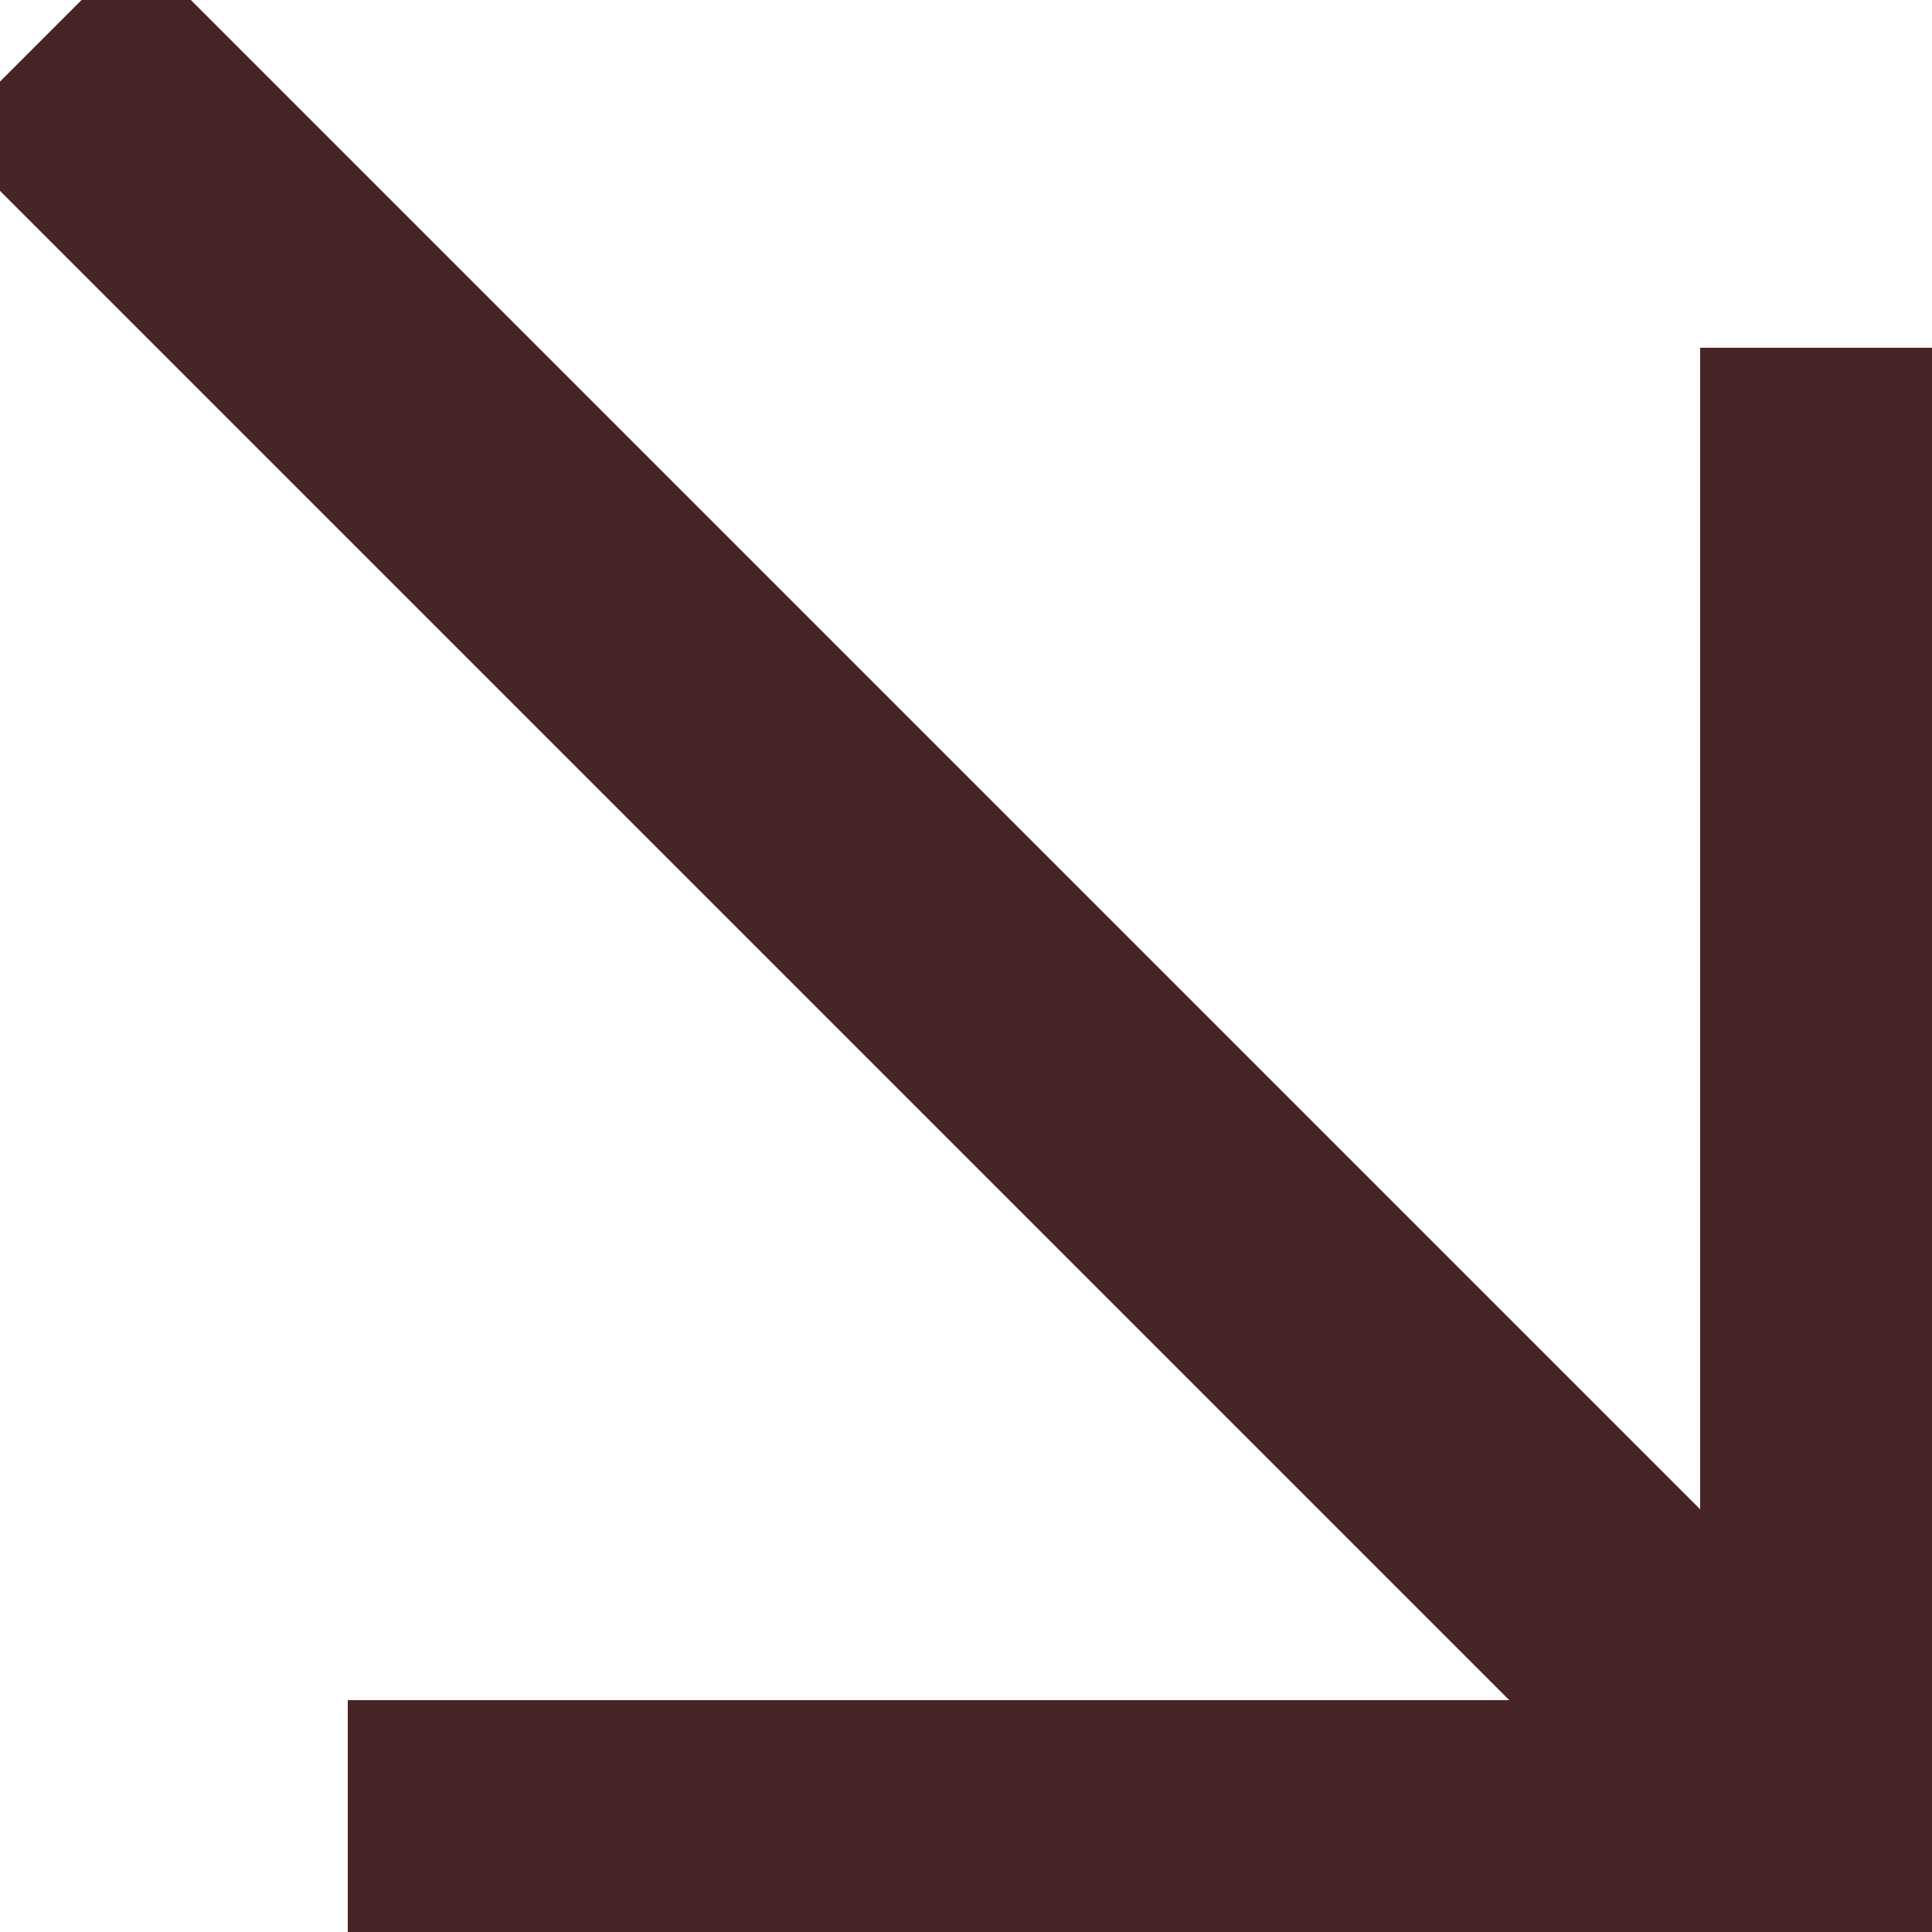
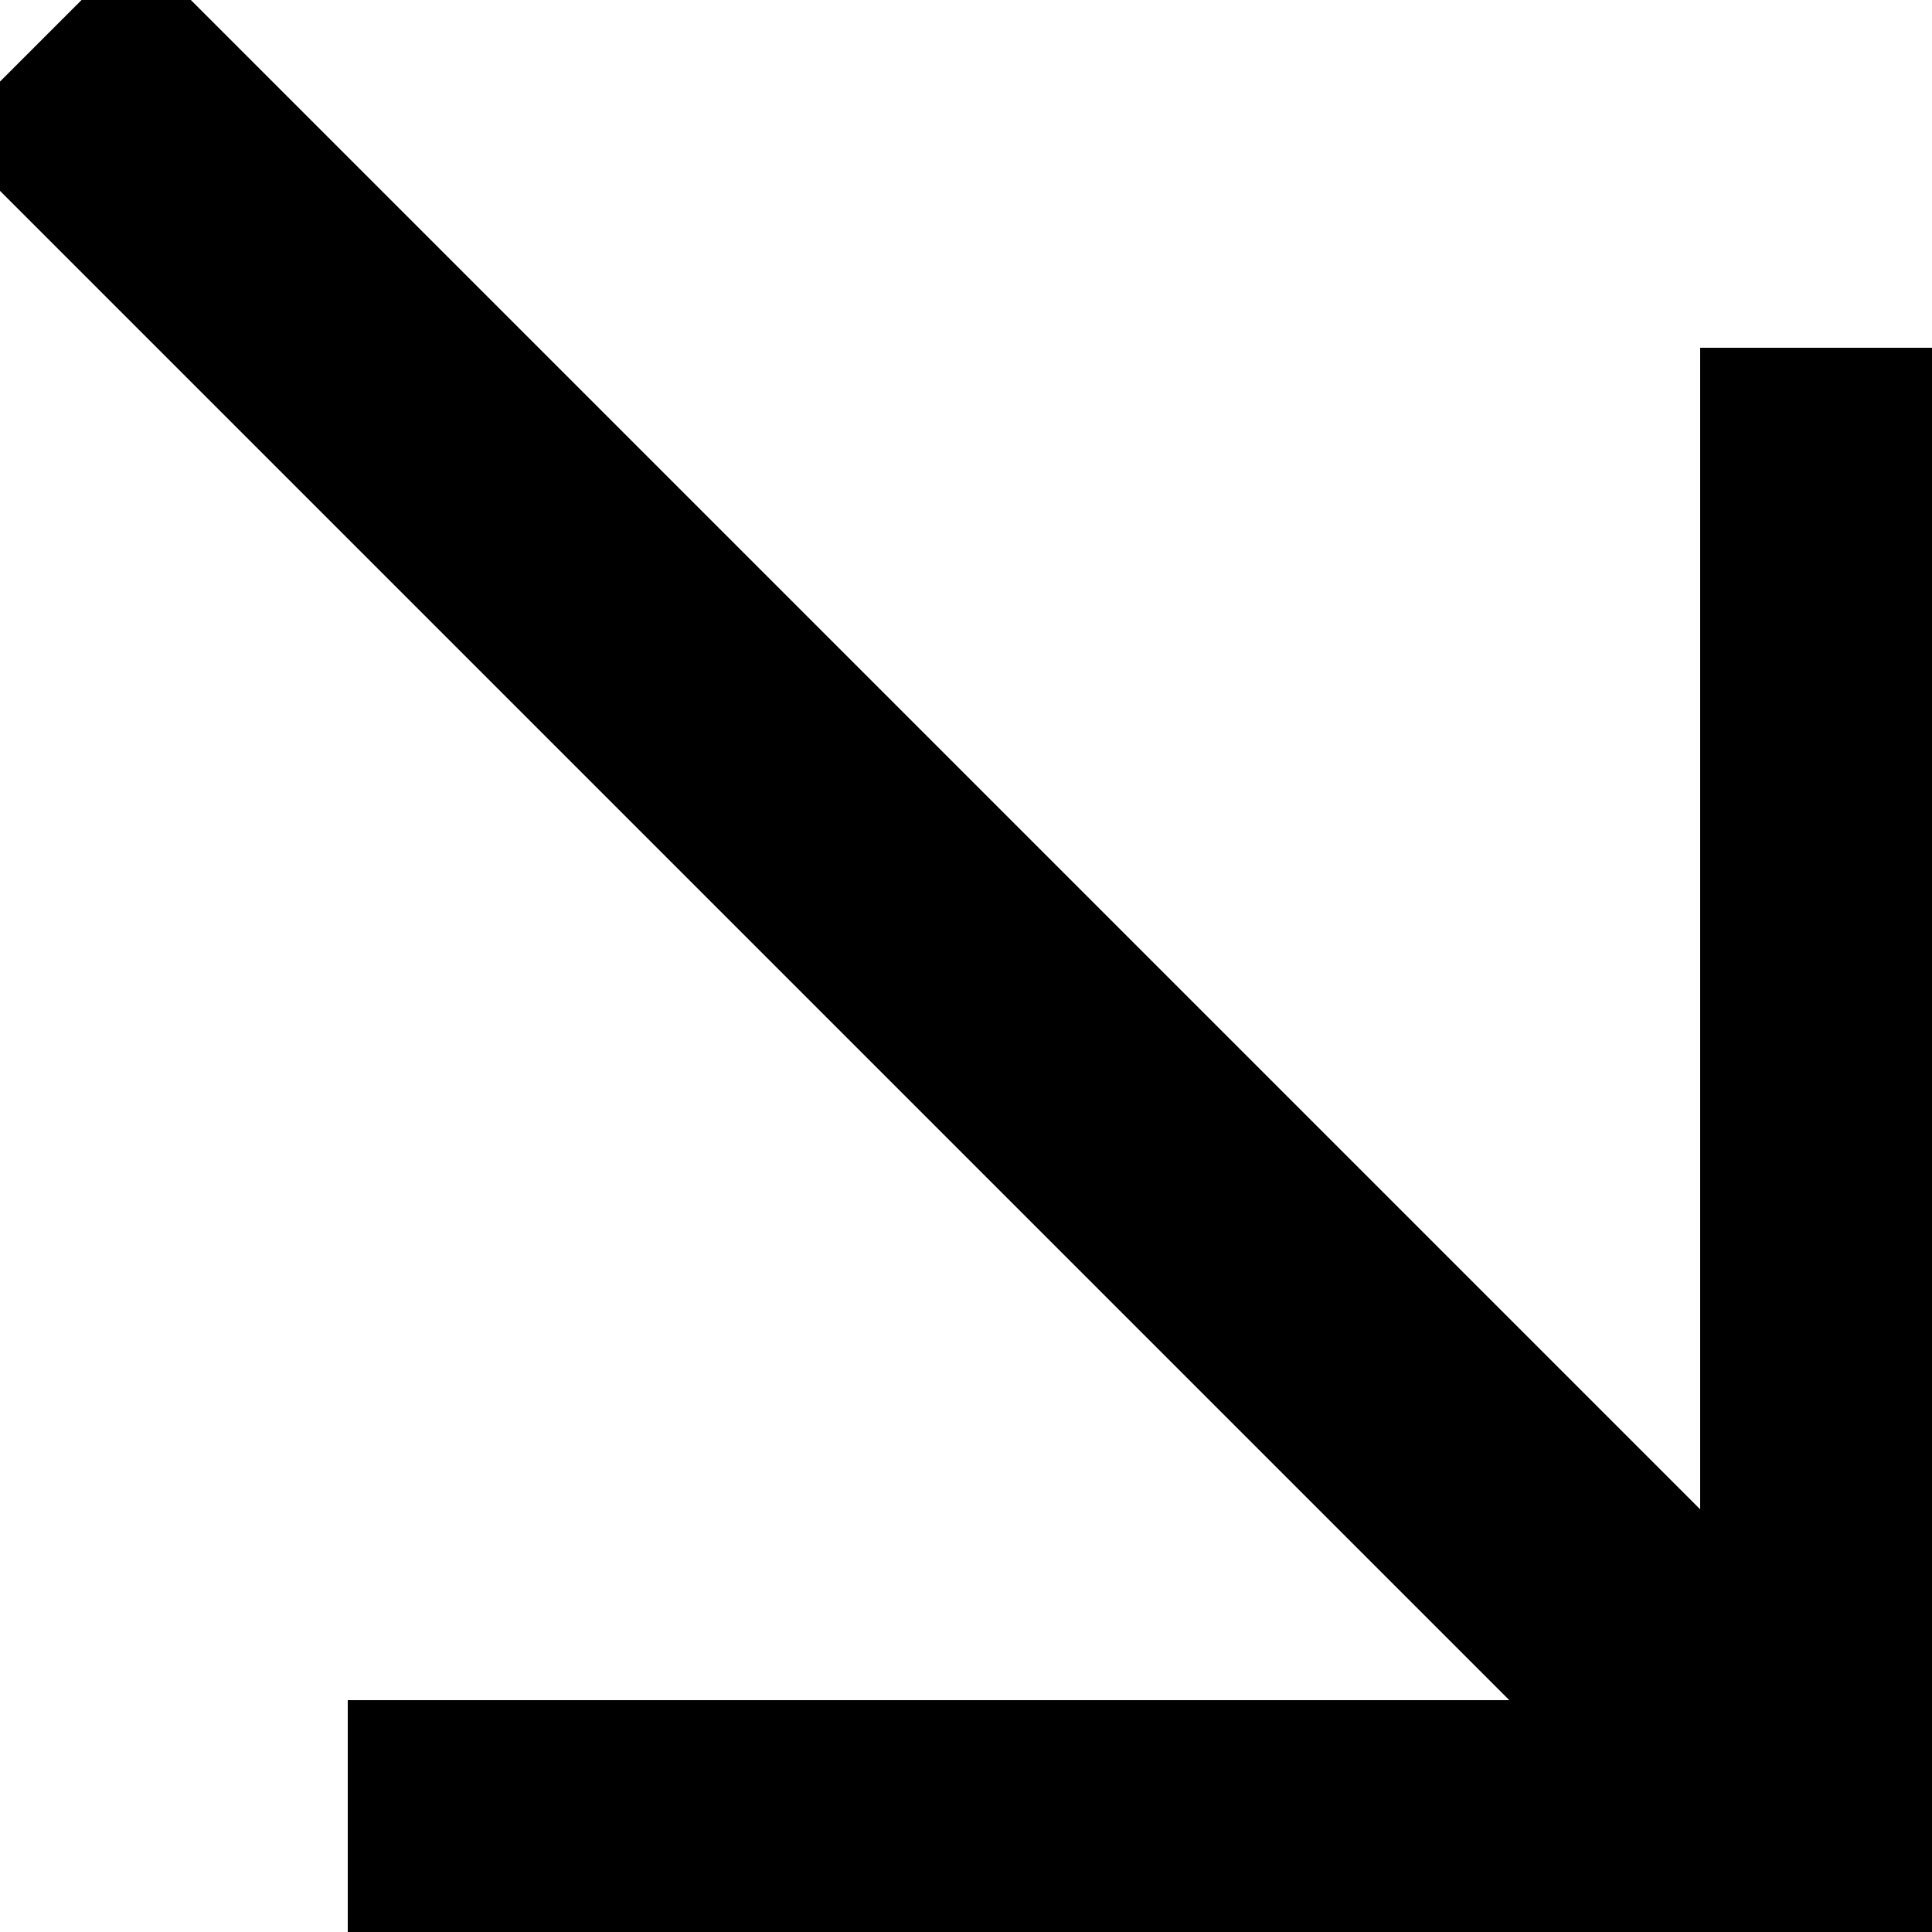
- <svg xmlns="http://www.w3.org/2000/svg" width="100" height="100" viewBox="0 0 100 100" fill="none" class="s-arrow work-bottom__icon-svg">
-   <path d="M20 100V90H82.95L0 7.05L7.05 0L90 82.95V20H100V100H20Z" stroke="#472425" fill="#472425" stroke-width="4px" />
+ <svg xmlns="http://www.w3.org/2000/svg" width="100" height="100" viewBox="0 0 100 100" fill="black" class="s-arrow work-bottom__icon-svg">
+   <path d="M20 100V90H82.95L0 7.05L7.05 0L90 82.95V20H100V100H20Z" stroke="black" fill="black" stroke-width="4px" />
</svg>
